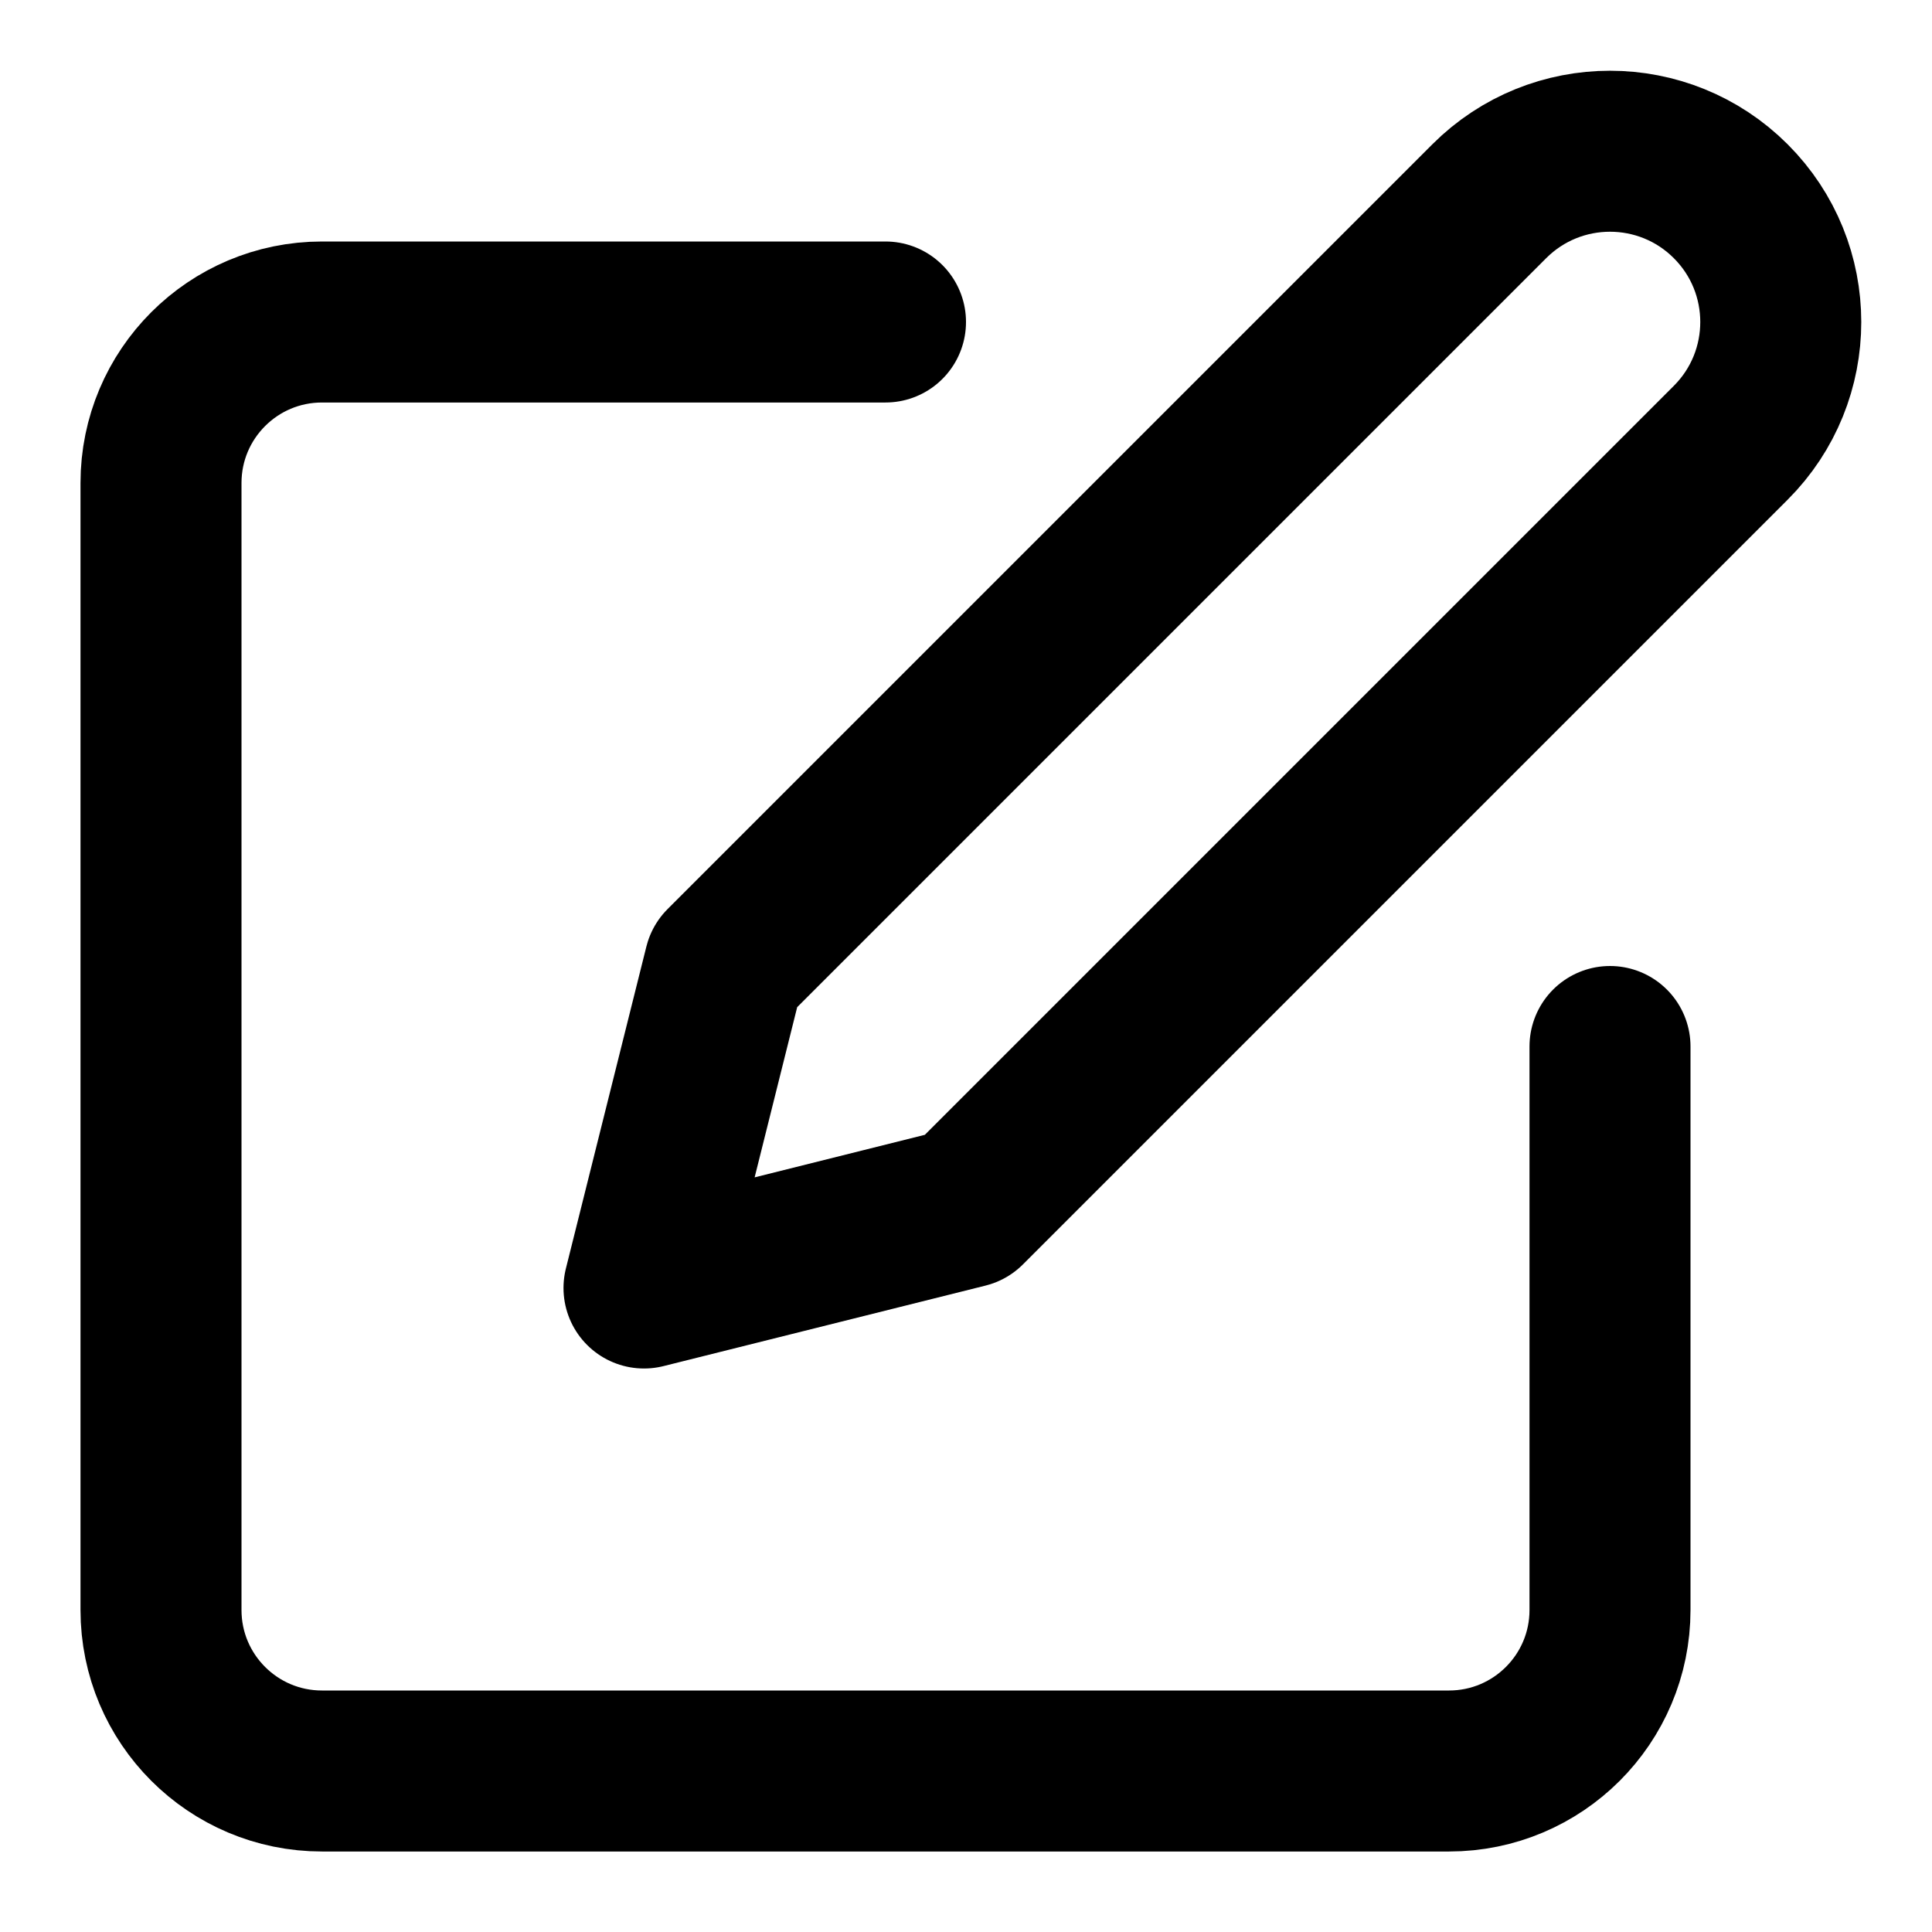
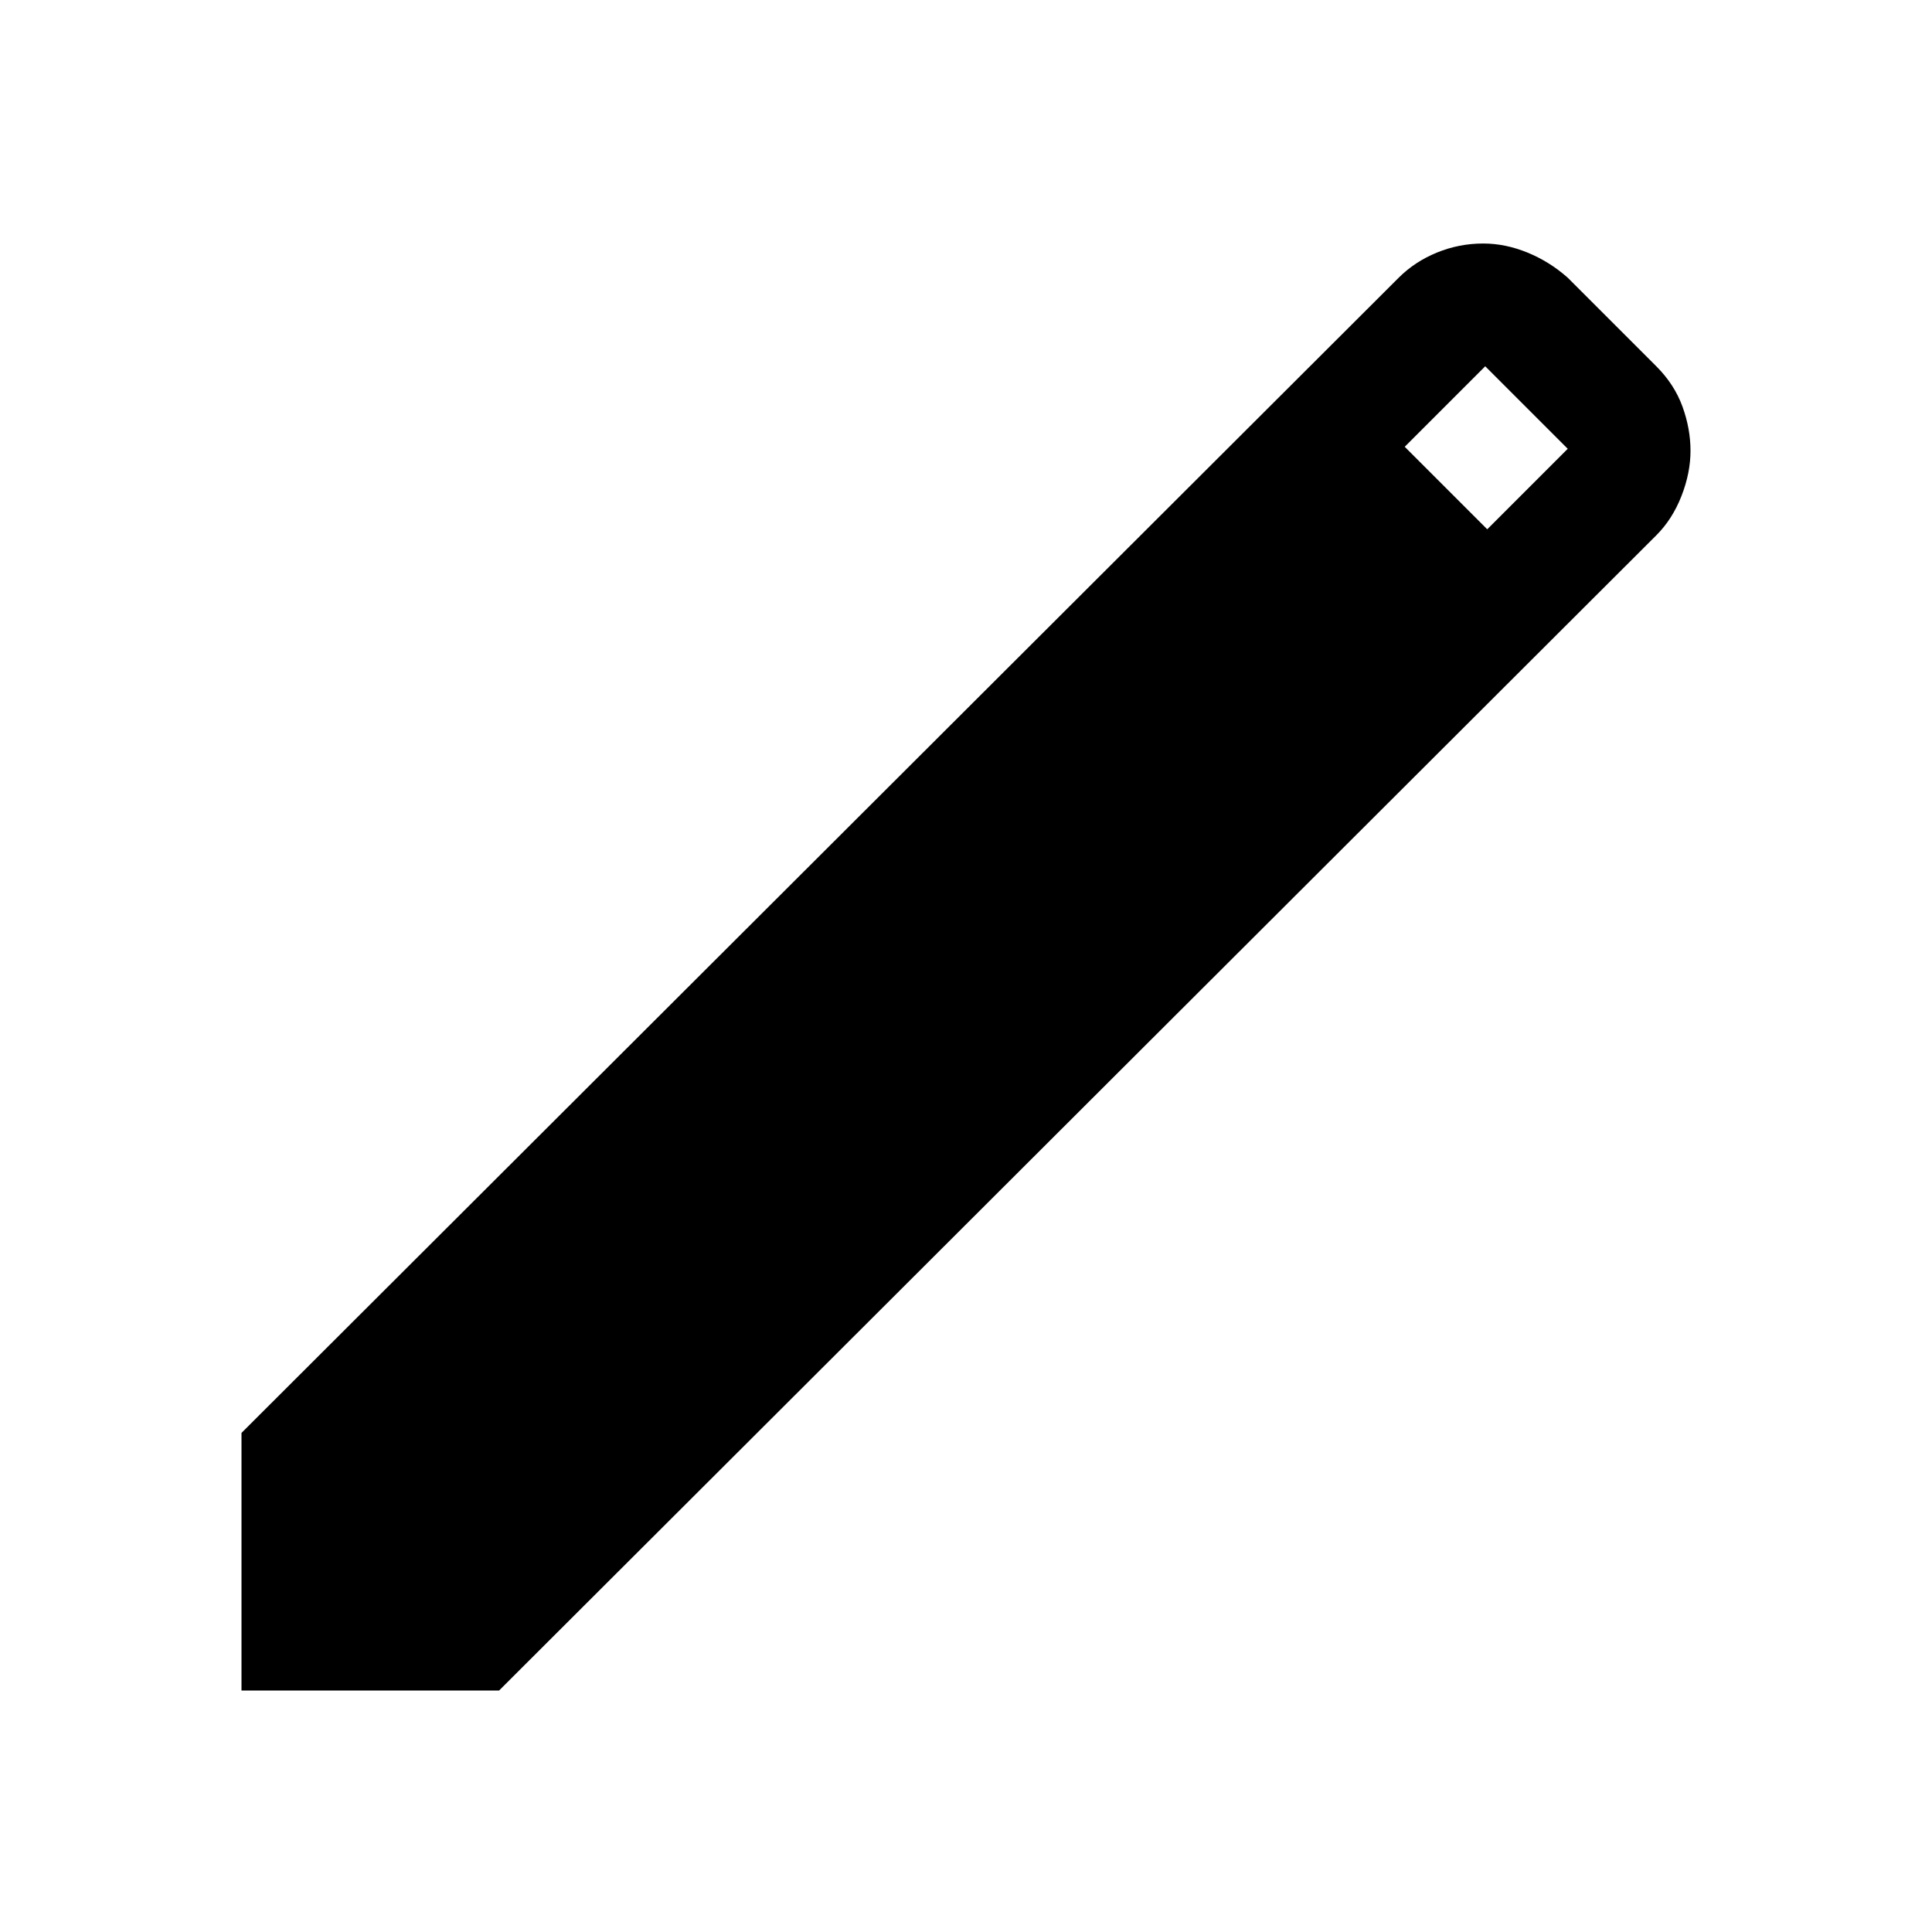
- <svg xmlns="http://www.w3.org/2000/svg" viewBox="0 0 24 24" fill="none">
-   <path d="M11 4H4a2 2 0 0 0-2 2v14a2 2 0 0 0 2 2h14a2 2 0 0 0 2-2v-7" stroke="currentColor" stroke-width="2" stroke-linecap="round" stroke-linejoin="round" />
-   <path d="m18.5 2.5 a2.121 2.121 0 0 1 3 3L12 15l-4 1 1-4 9.5-9.5z" stroke="currentColor" stroke-width="2" stroke-linecap="round" stroke-linejoin="round" />
+ <svg xmlns="http://www.w3.org/2000/svg" width="48" height="48" viewBox="0 -960 960 960">
+   <path d="M120-120v-128l575-574q8-8 19-12.5t23-4.5q11 0 22 4.5t20 12.5l44 44q9 9 13 20t4 22q0 11-4.5 22.5T823-694L248-120H120Zm619-577 40-40-41-41-40 40 41 41Z" />
</svg>
